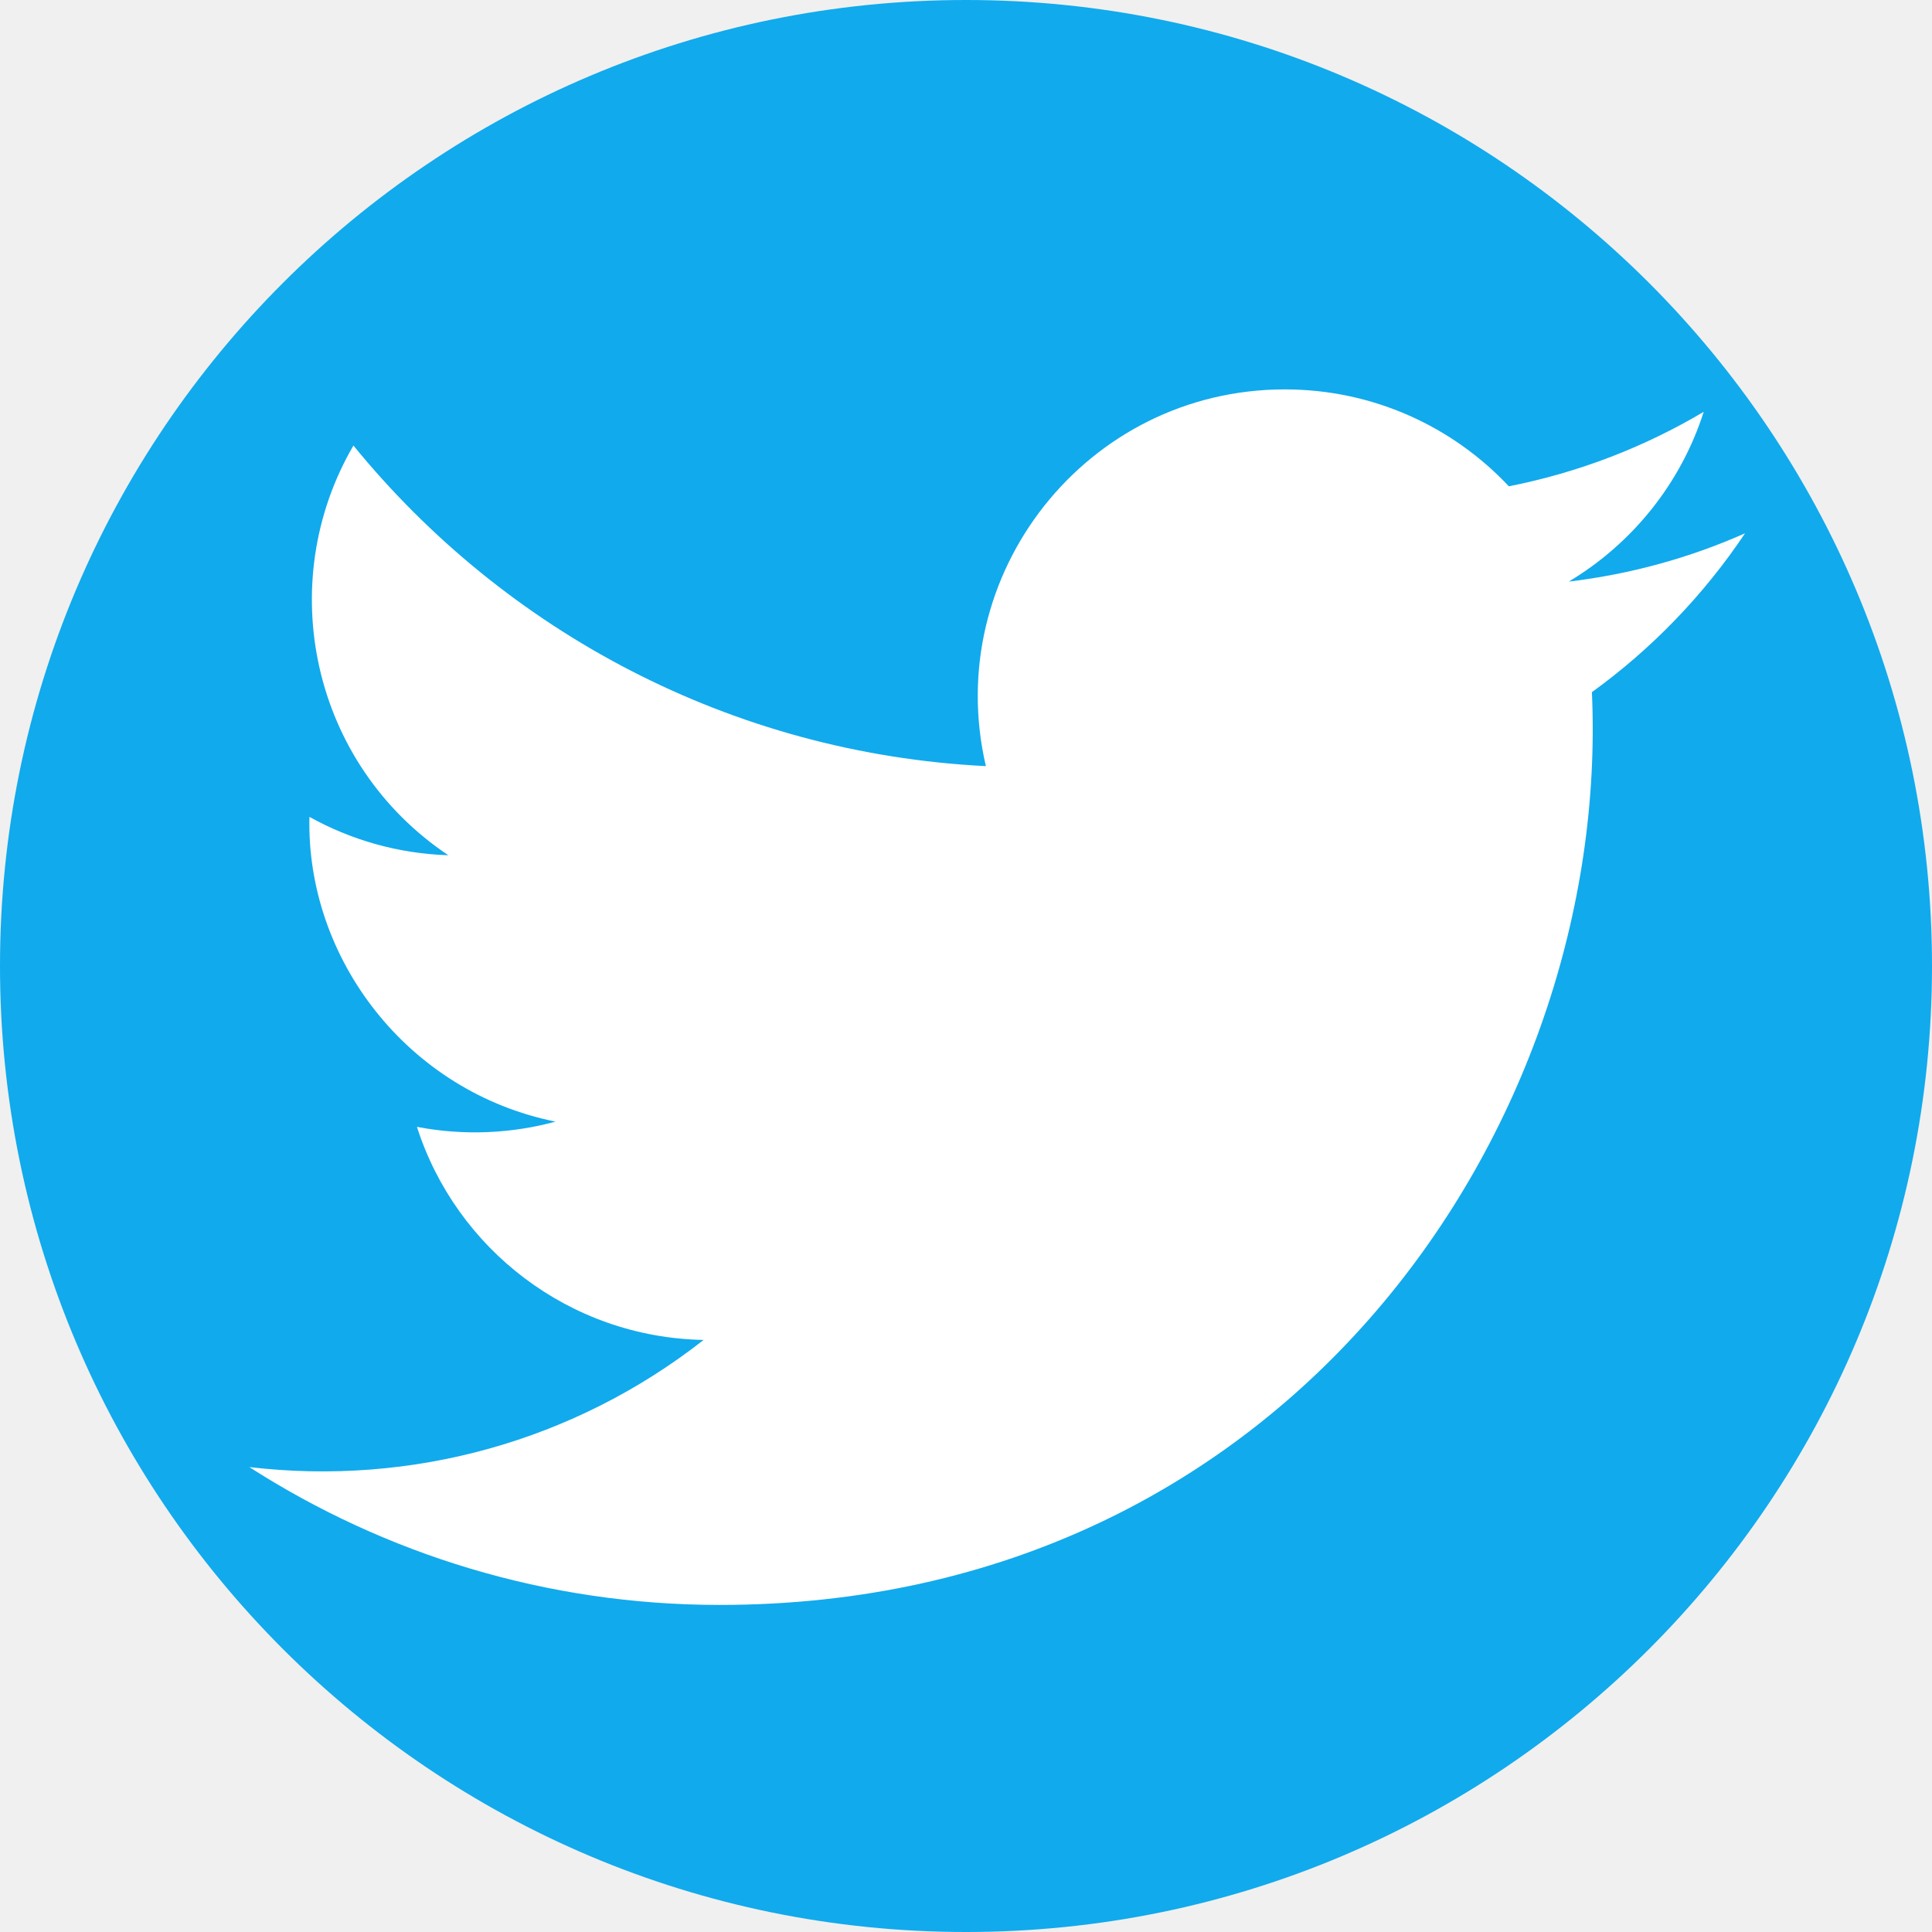
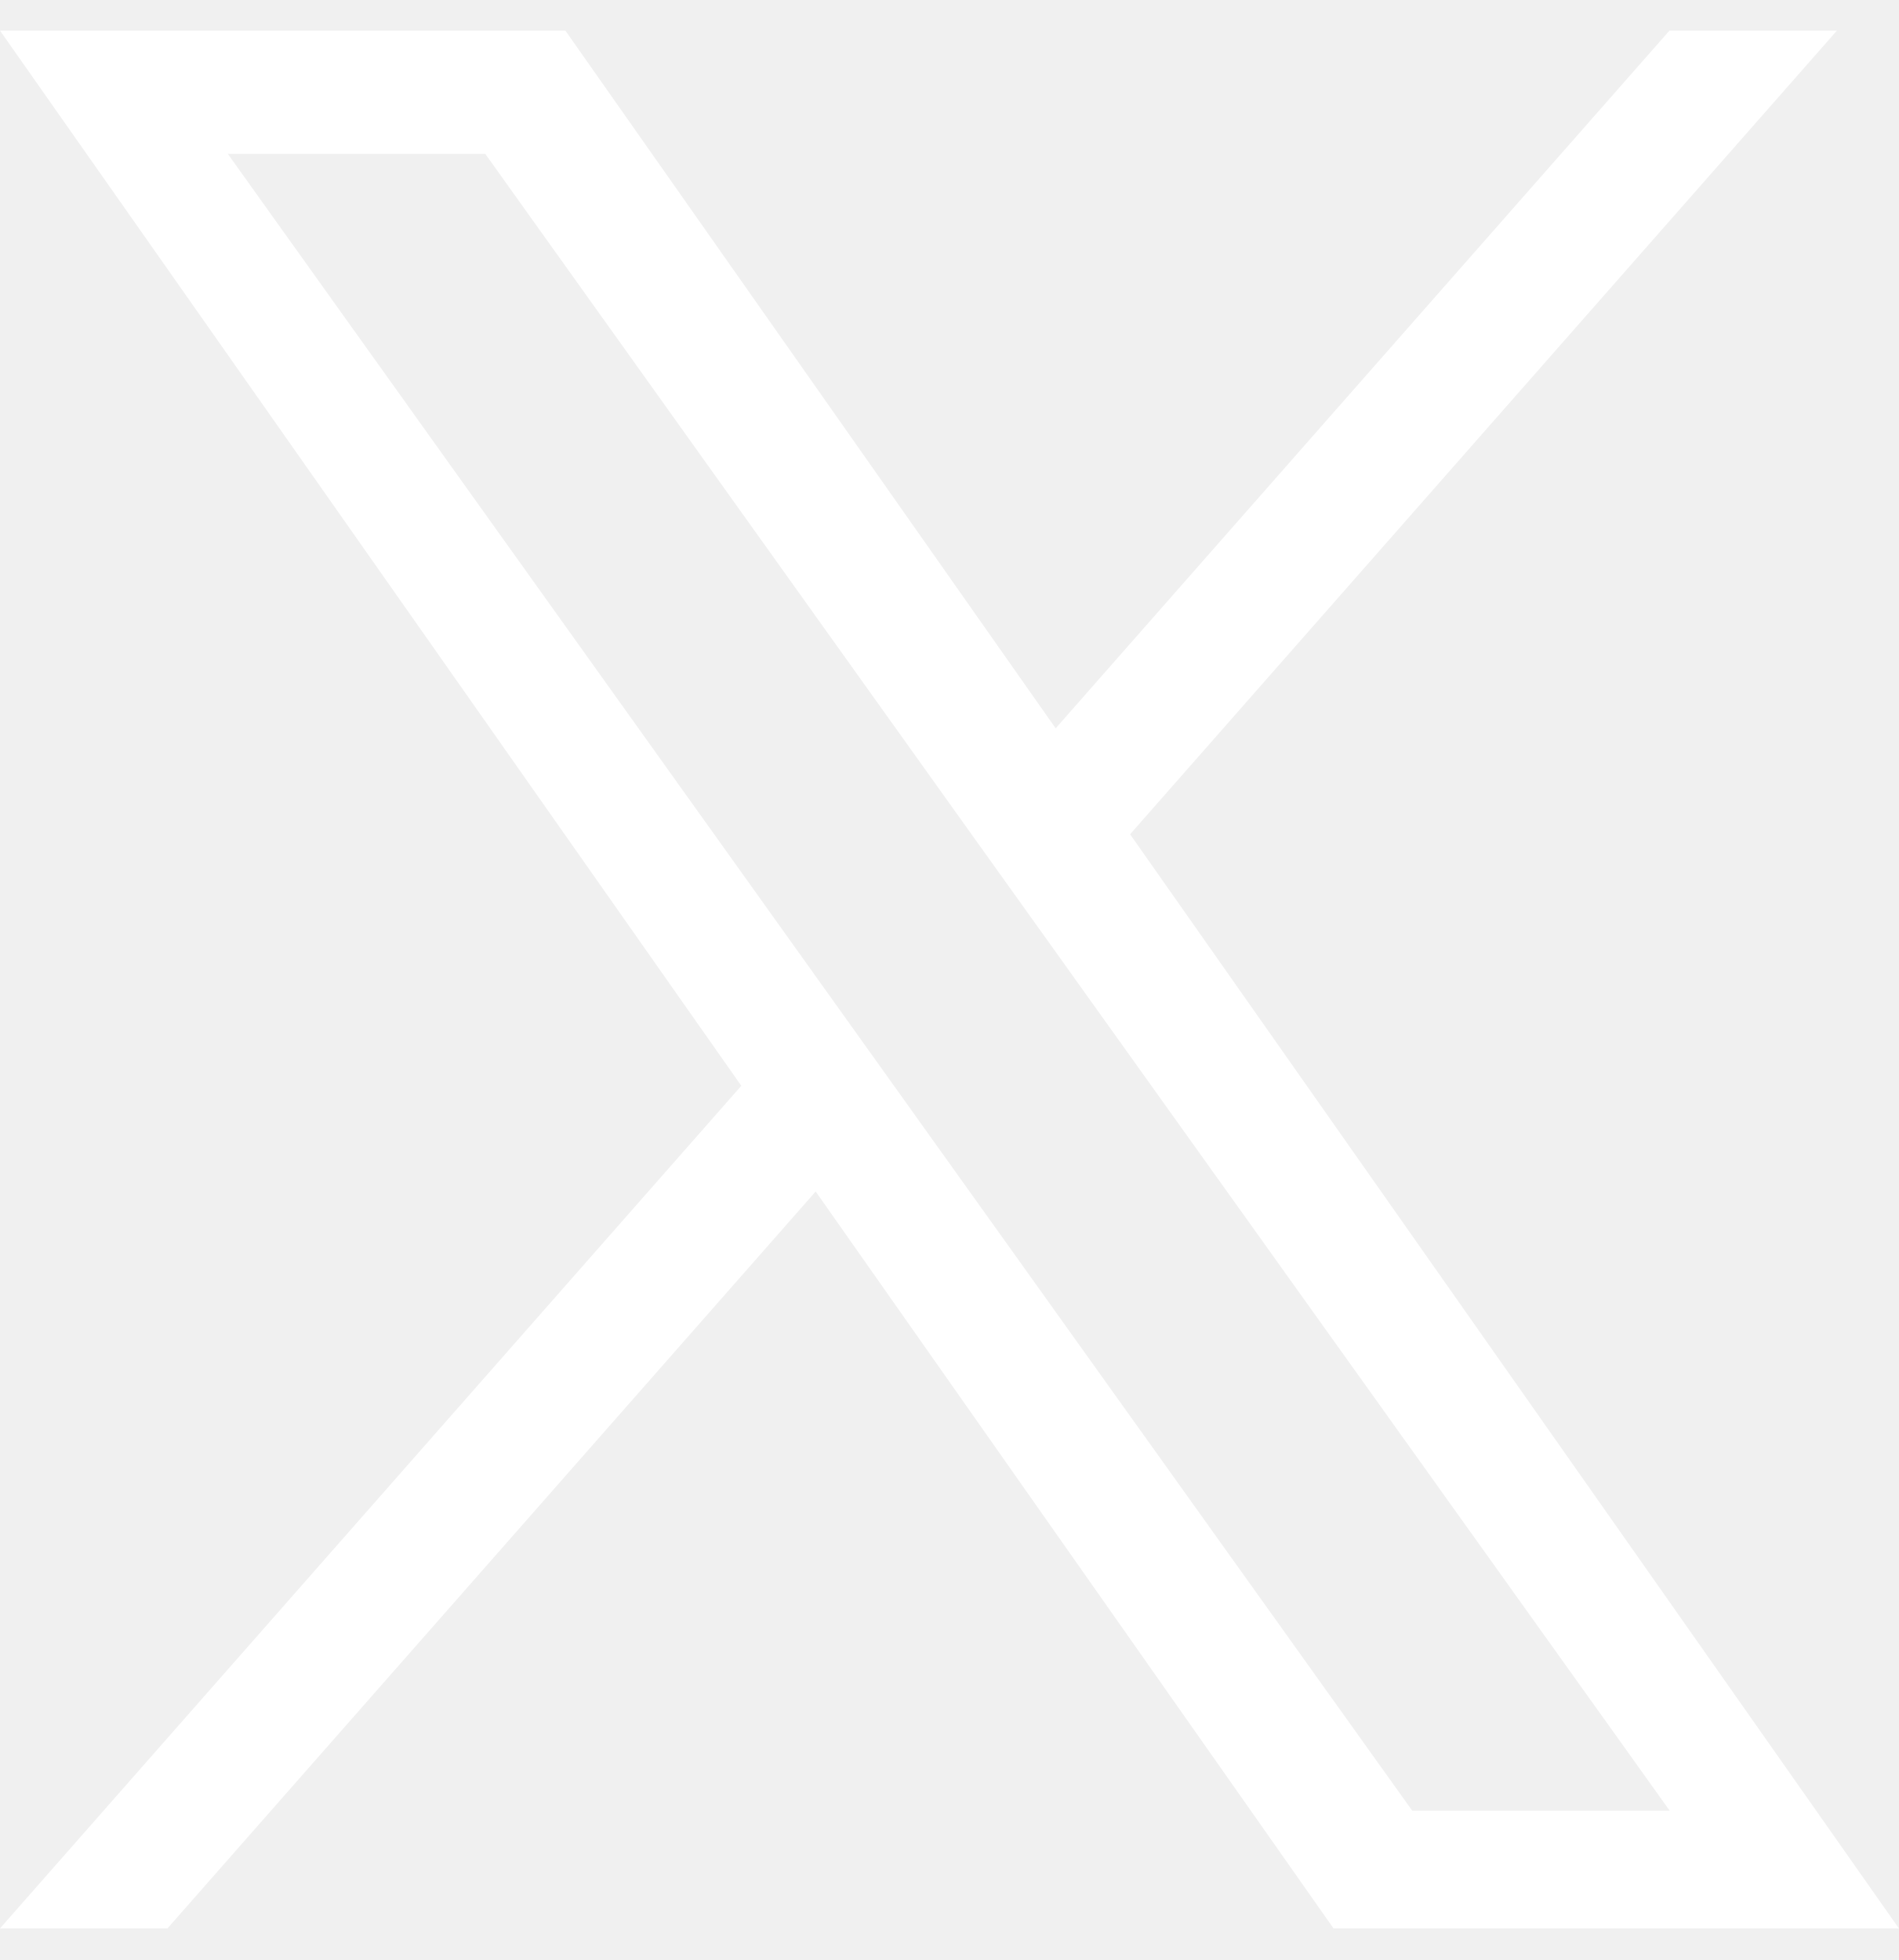
- <svg xmlns="http://www.w3.org/2000/svg" width="31" height="31" viewBox="0 0 31 31" fill="none">
-   <circle cx="15.5" cy="15.5" r="15.5" fill="#11AAED" />
-   <g clip-path="url(#clip0)">
-     <path d="M28 8.557C27.117 8.949 26.168 9.213 25.172 9.332C26.189 8.723 26.97 7.758 27.337 6.608C26.386 7.172 25.332 7.582 24.21 7.803C23.313 6.846 22.032 6.248 20.616 6.248C17.437 6.248 15.101 9.214 15.819 12.293C11.728 12.088 8.1 10.128 5.671 7.149C4.381 9.362 5.002 12.257 7.194 13.723C6.388 13.697 5.628 13.476 4.965 13.107C4.911 15.388 6.546 17.522 8.914 17.997C8.221 18.185 7.462 18.229 6.69 18.081C7.316 20.037 9.134 21.46 11.29 21.5C9.22 23.123 6.612 23.848 4 23.54C6.179 24.937 8.768 25.752 11.548 25.752C20.69 25.752 25.855 18.031 25.543 11.106C26.505 10.411 27.34 9.544 28 8.557V8.557Z" fill="white" />
+ <svg xmlns="http://www.w3.org/2000/svg" width="31" height="32" viewBox="0 0 31 31" fill="none">
+   <g>
+     <path style=" stroke:none;fill-rule:nonzero;fill:rgb(100%,100%,100%);fill-opacity:1;" d="M 18.449 13.121 L 29.988 0 L 27.254 0 L 17.234 11.391 L 9.23 0 L 0 0 L 12.102 17.227 L 0 30.984 L 2.734 30.984 L 13.316 18.953 L 21.77 30.984 L 31 30.984 Z M 14.703 17.379 L 13.477 15.664 L 3.719 2.012 L 7.922 2.012 L 15.793 13.027 L 17.02 14.742 L 27.258 29.062 L 23.055 29.062 Z M 14.703 17.379 " />
  </g>
-   <defs>
-     <clipPath id="clip0">
-       <rect x="4" y="4" width="24" height="24" fill="white" />
-     </clipPath>
-   </defs>
</svg>
